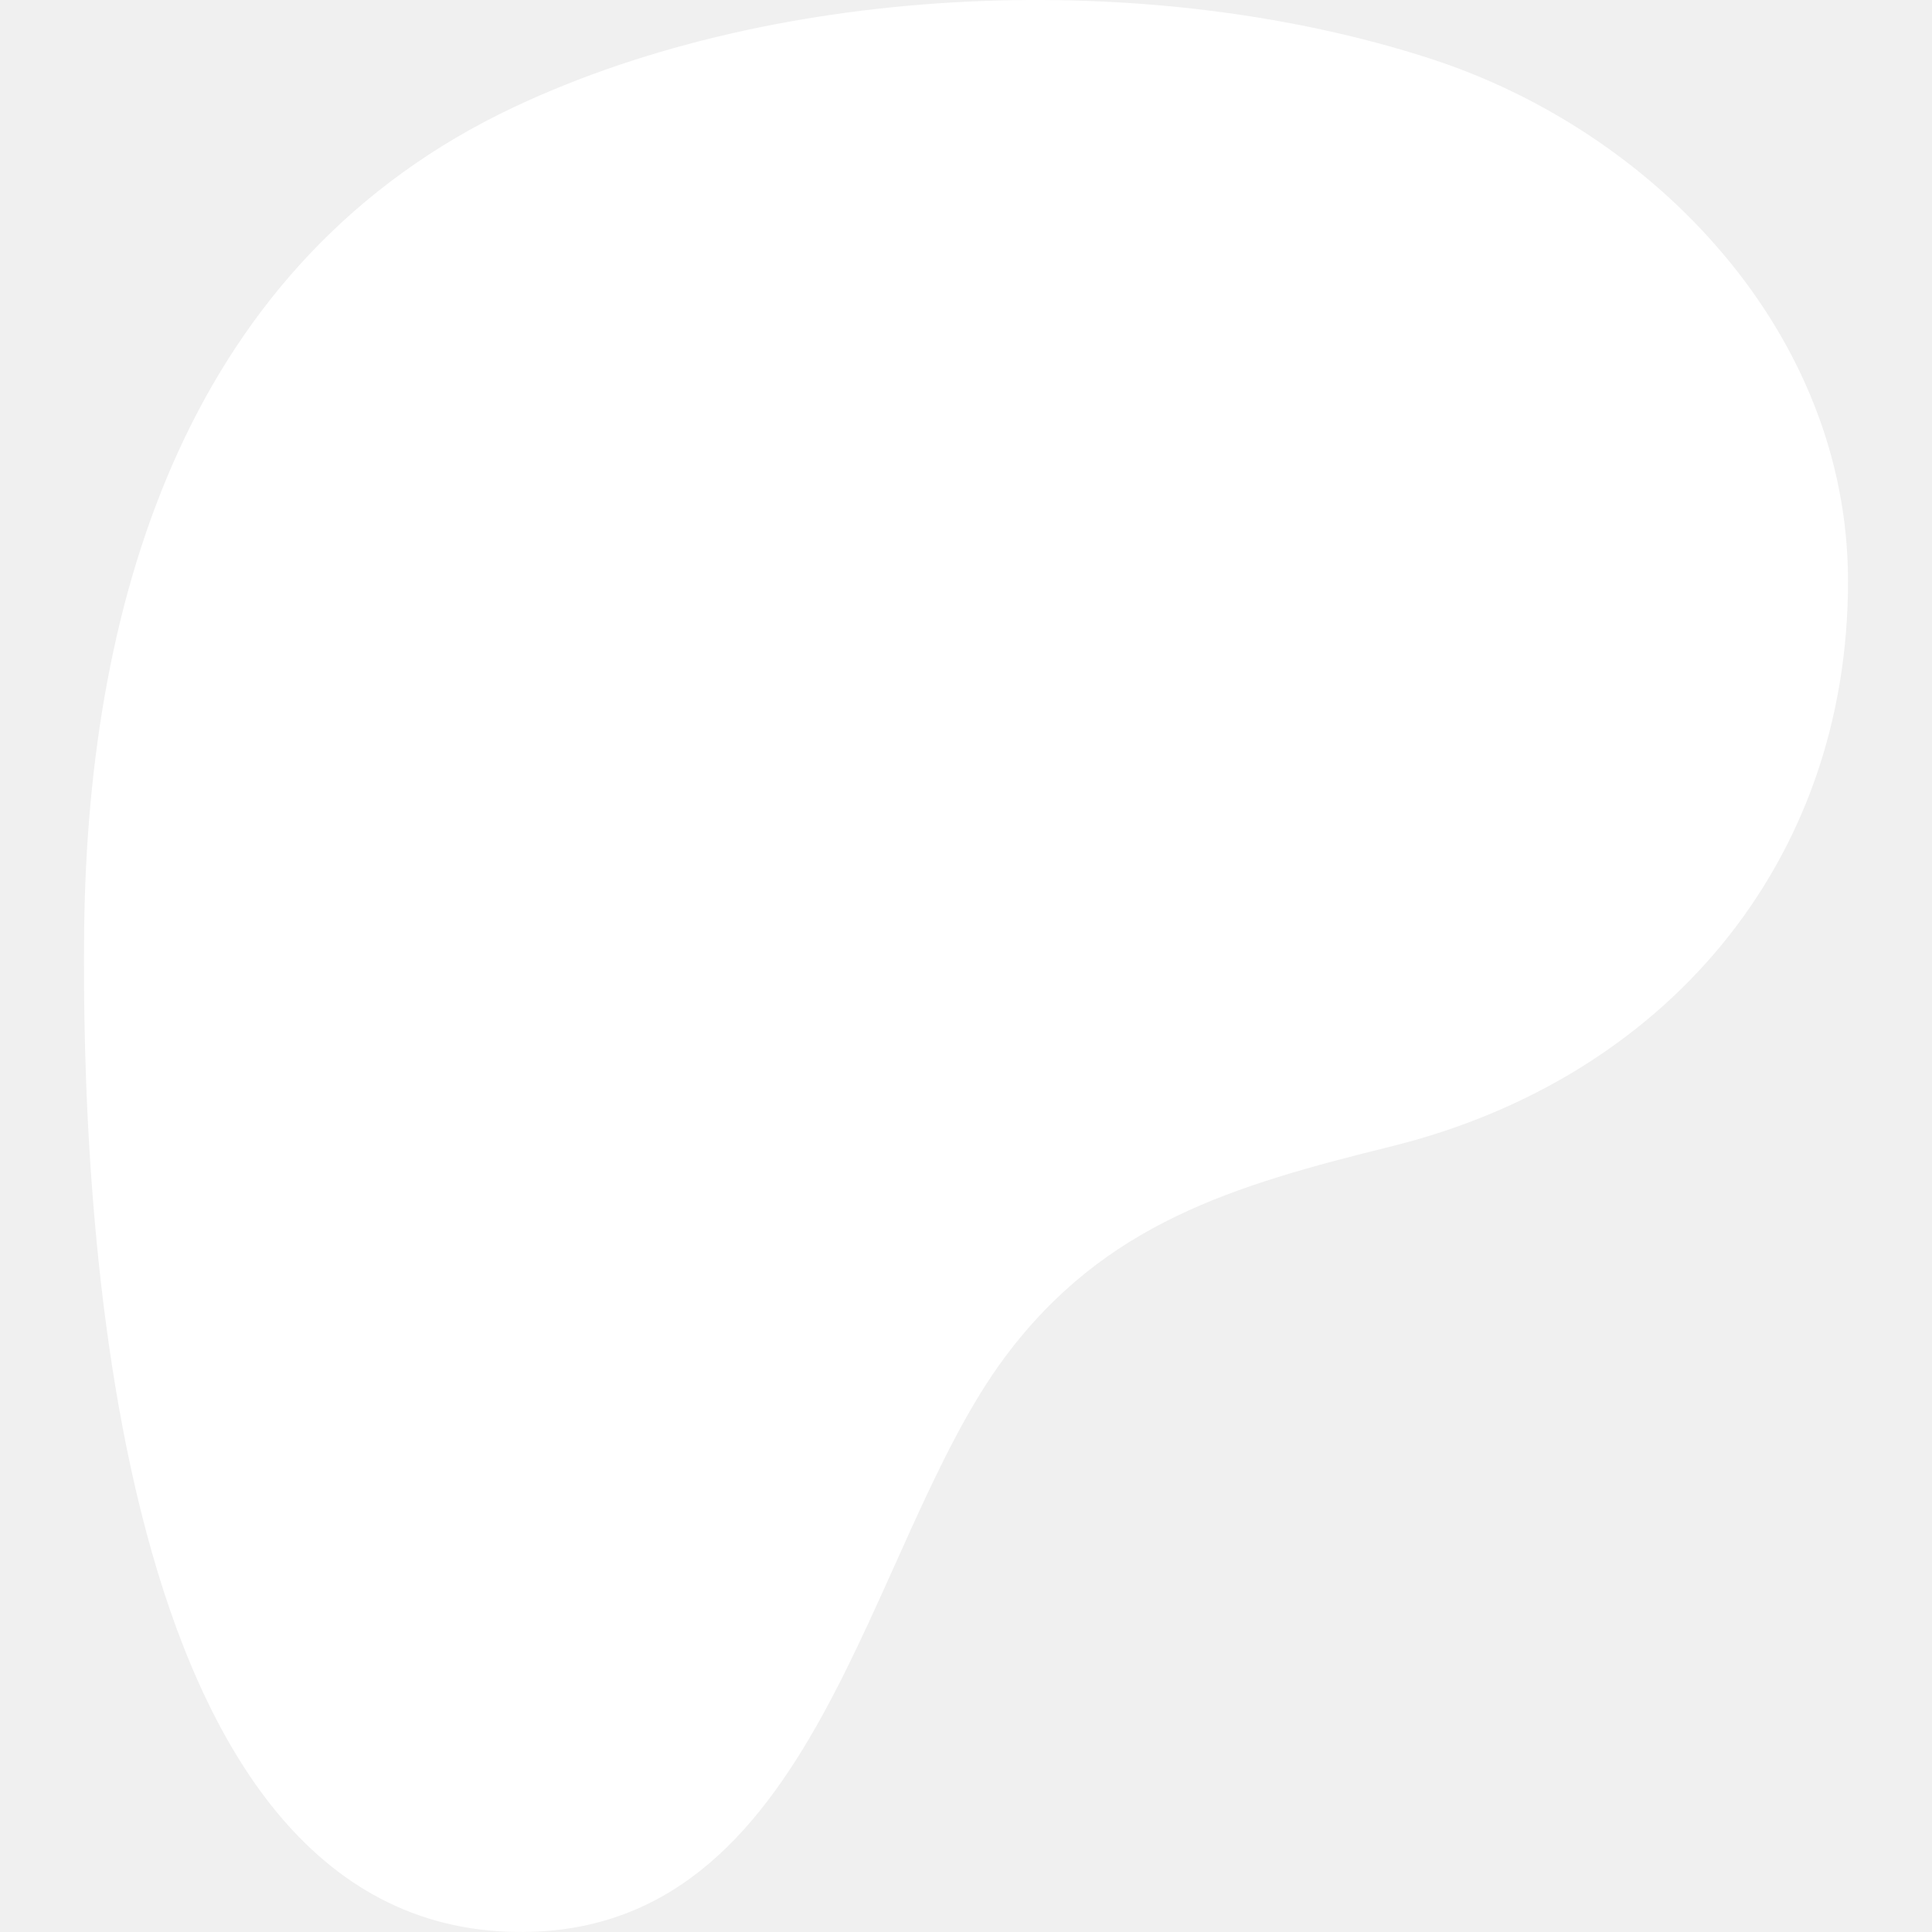
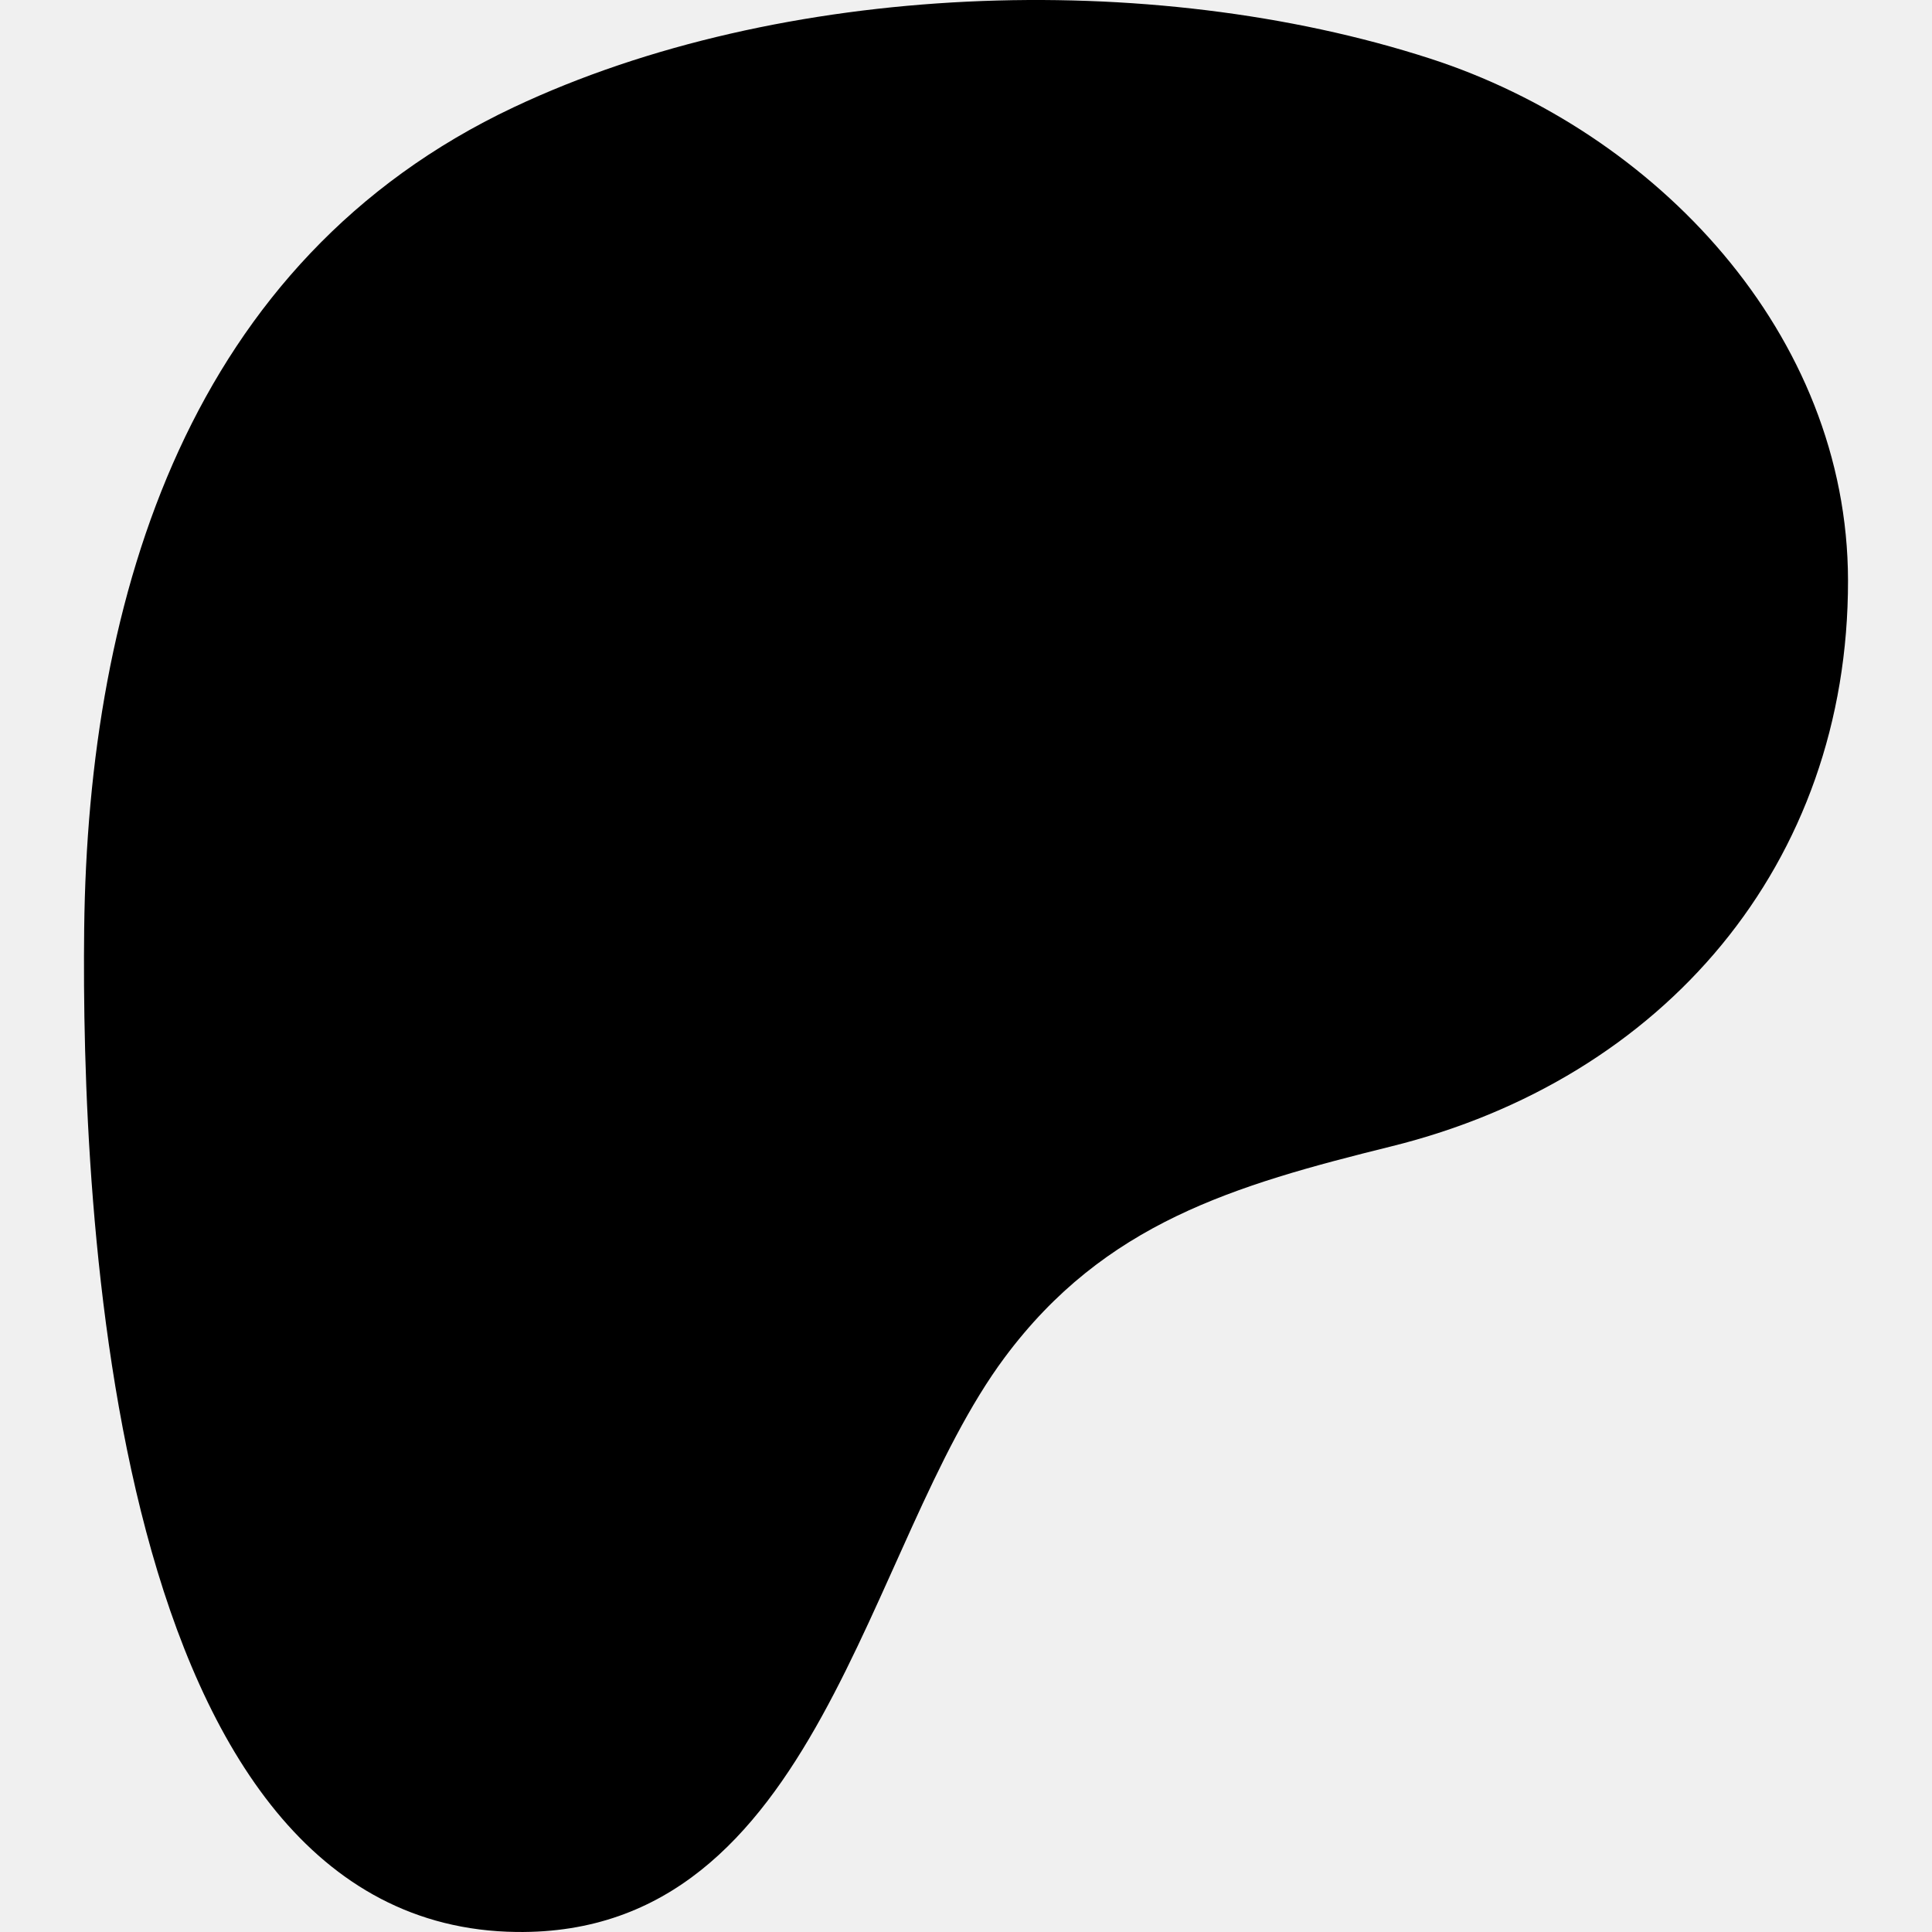
- <svg xmlns="http://www.w3.org/2000/svg" version="1.1" id="Layer_1" x="0px" y="0px" viewBox="0 0 1080 1080" style="enable-background:new 0 0 1080 1080;" xml:space="preserve">
-   <style type="text/css">
- 	.st0{fill:#FFFFFF;}
- </style>
-   <path class="st0" d="M1033.05,324.45c-0.19-137.9-107.59-250.92-233.6-291.7c-156.48-50.64-362.86-43.3-512.28,27.2  C106.07,145.41,49.18,332.61,47.06,519.31c-1.74,153.5,13.58,557.79,241.62,560.67c169.44,2.15,194.67-216.18,273.07-321.33  c55.78-74.81,127.6-95.94,216.01-117.82C929.71,603.22,1033.27,483.3,1033.05,324.45z" />
+ <svg xmlns="http://www.w3.org/2000/svg" viewBox="0 0 1080 1080">
+   <path fill="currentColor" d="M1033.05,324.45c-0.19-137.9-107.59-250.92-233.6-291.7c-156.48-50.64-362.86-43.3-512.28,27.2  C106.07,145.41,49.18,332.61,47.06,519.31c-1.74,153.5,13.58,557.79,241.62,560.67c169.44,2.15,194.67-216.18,273.07-321.33  c55.78-74.81,127.6-95.94,216.01-117.82C929.71,603.22,1033.27,483.3,1033.05,324.45z" />
</svg>
